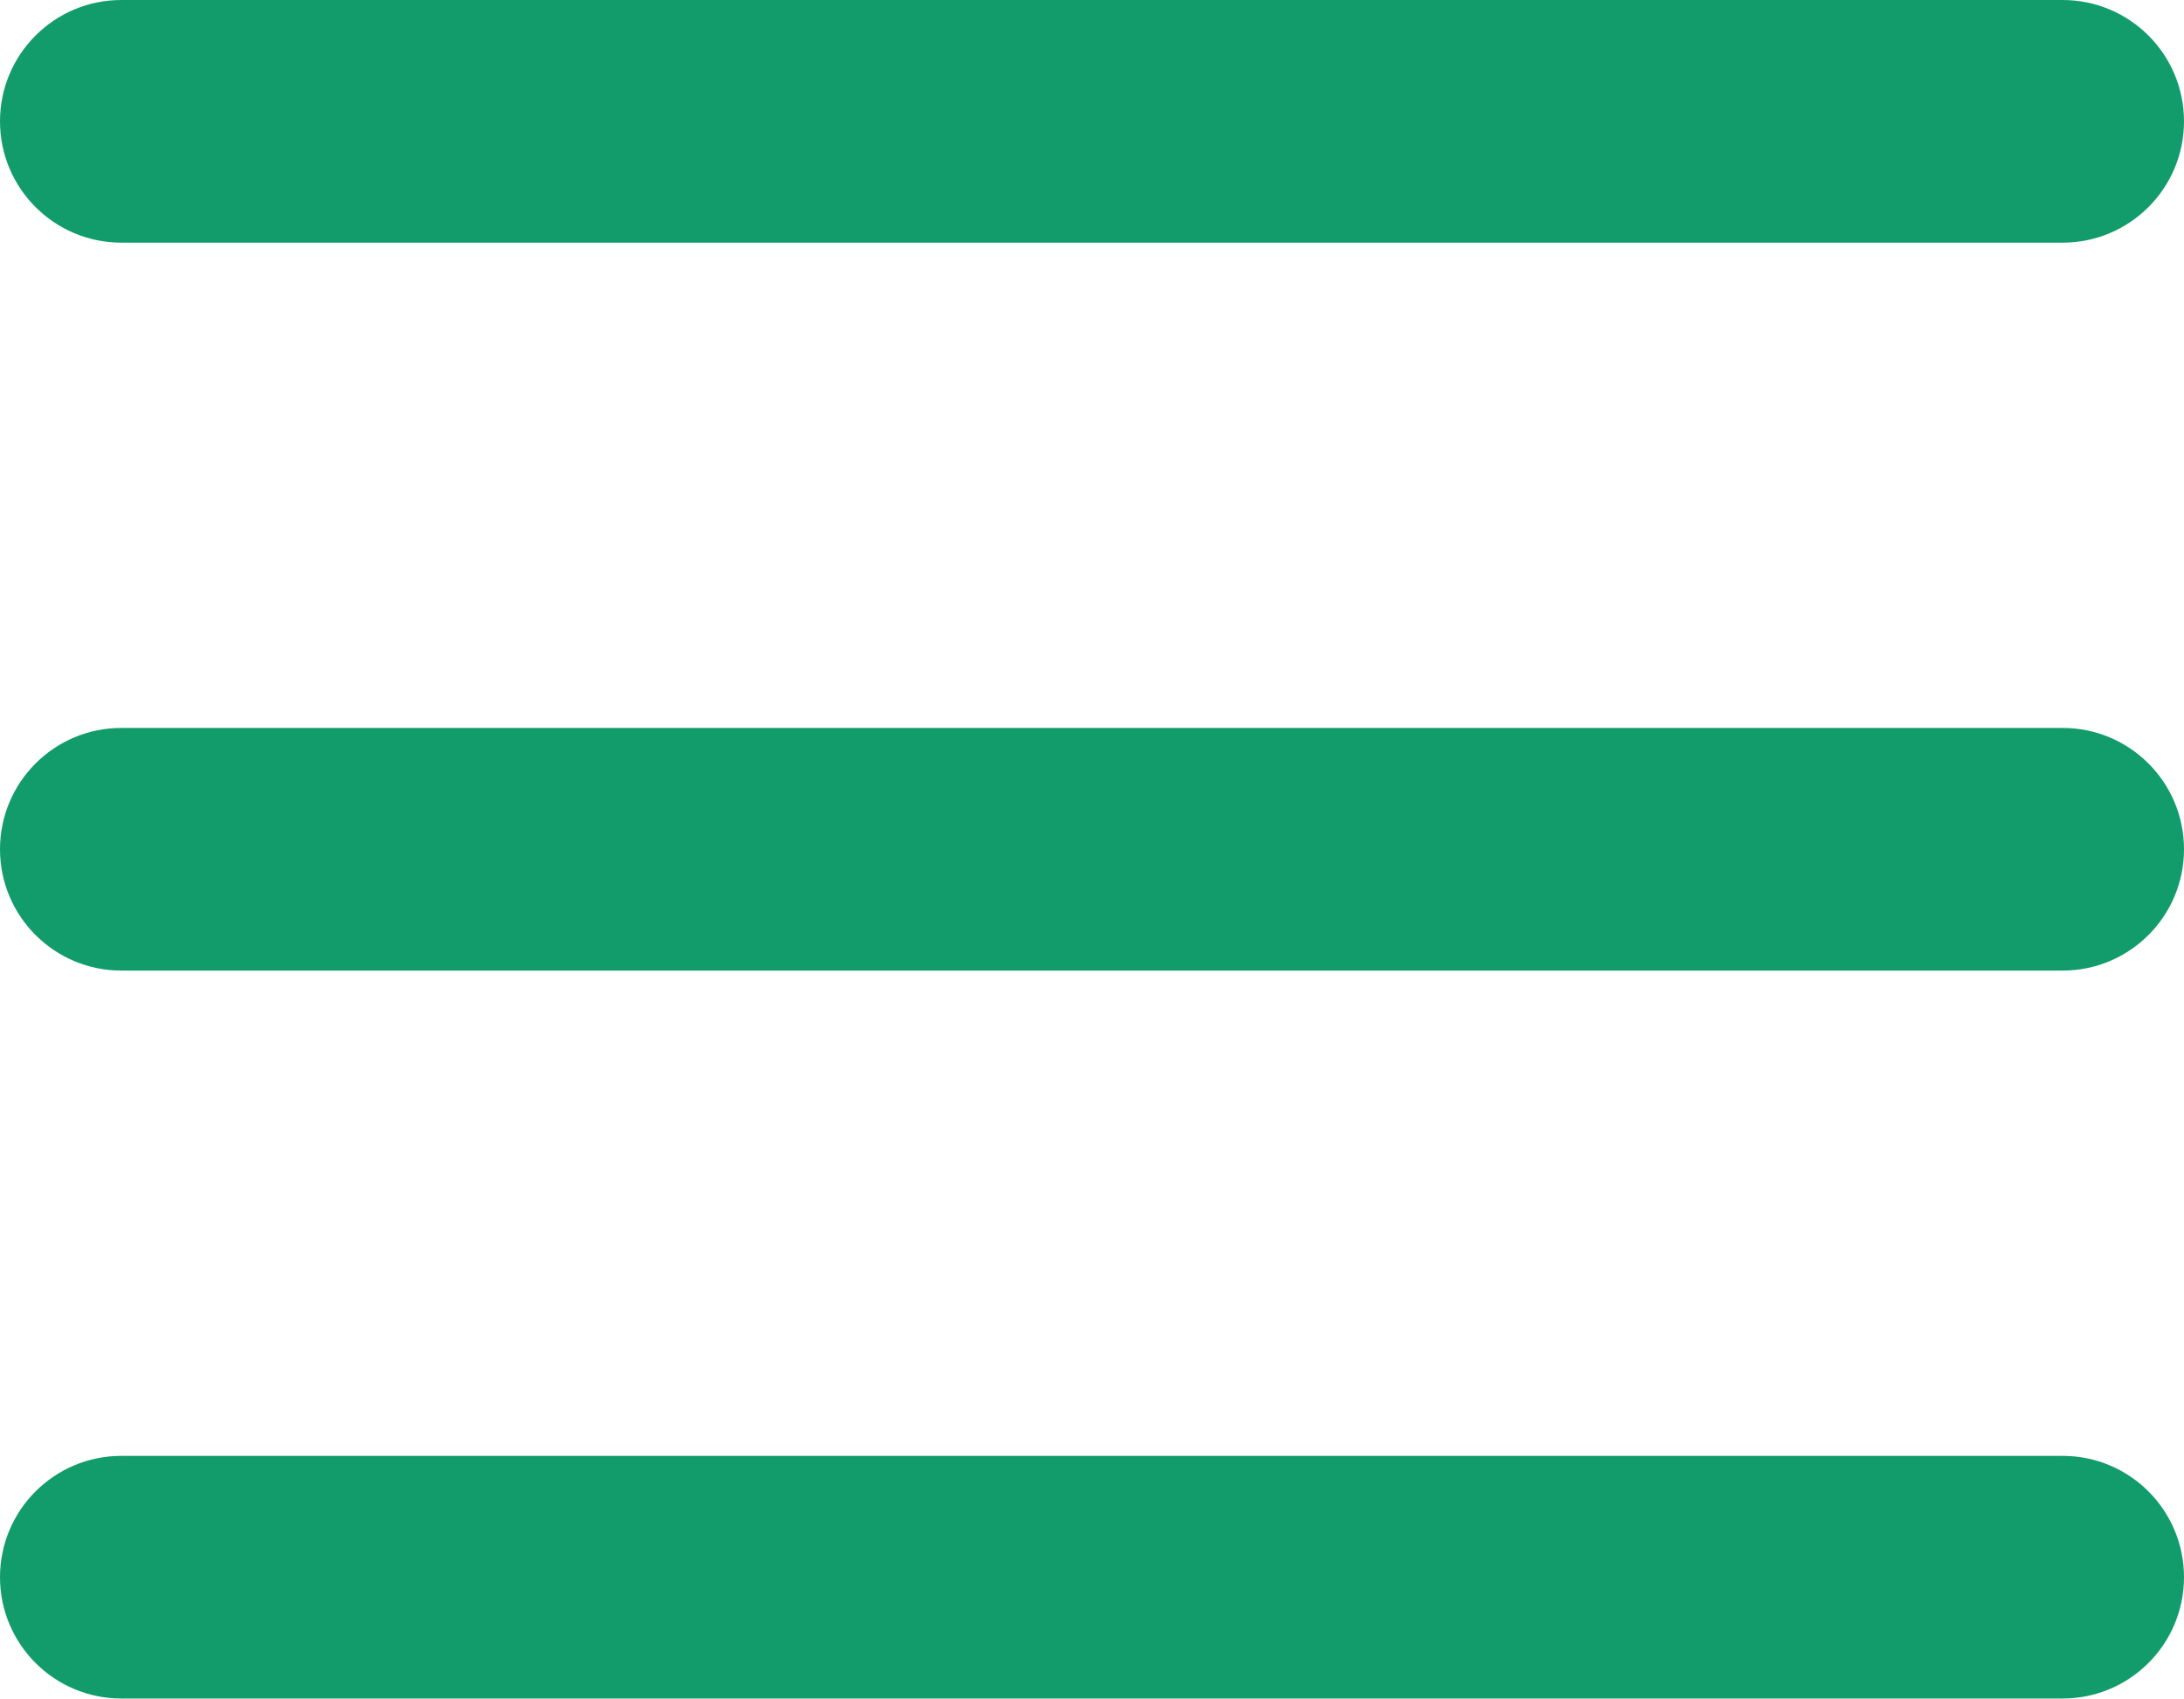
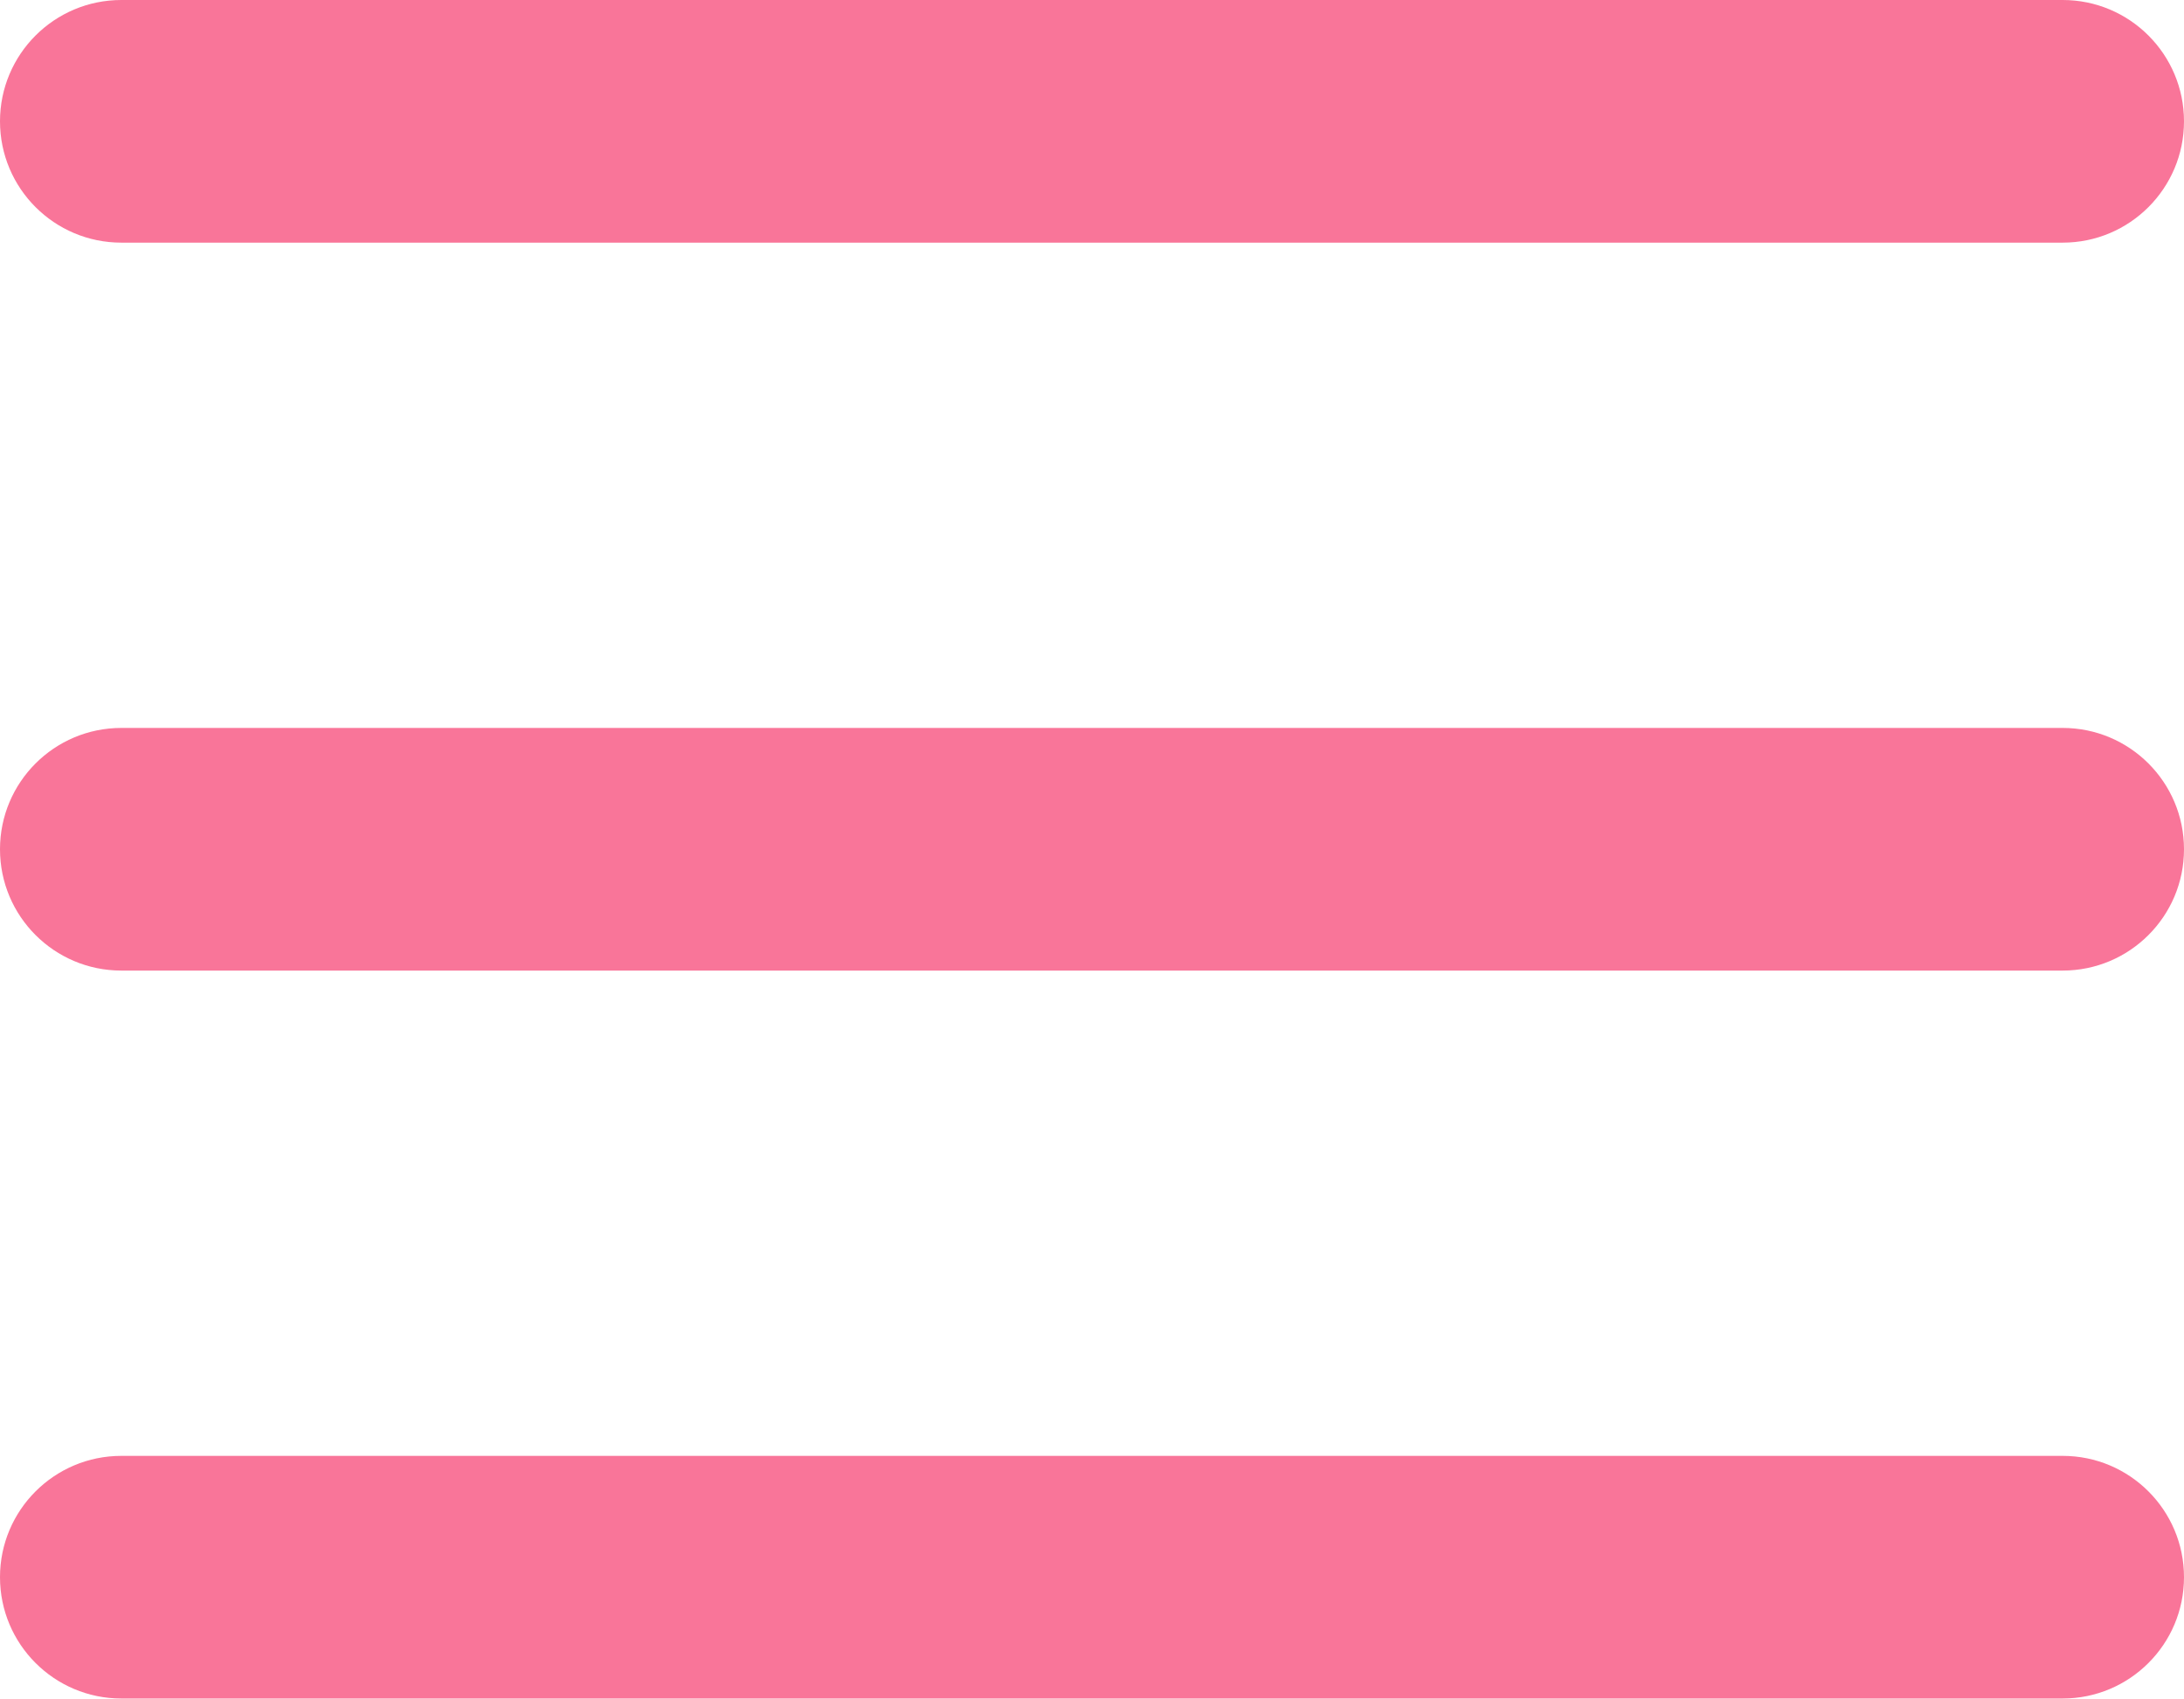
<svg xmlns="http://www.w3.org/2000/svg" width="18" height="14">
-   <path fill="#129c6b" fill-rule="evenodd" d="M17 8H1a1 1 0 0 1 0-2h16a1 1 0 0 1 0 2zm0-6H1a1 1 0 0 1 0-2h16a1 1 0 0 1 0 2zM1 12h16a1 1 0 0 1 0 2H1a1 1 0 0 1 0-2z" />
+   <path fill="#F97599" fill-rule="evenodd" d="M17 8H1a1 1 0 0 1 0-2h16a1 1 0 0 1 0 2zm0-6H1a1 1 0 0 1 0-2h16a1 1 0 0 1 0 2zM1 12h16a1 1 0 0 1 0 2H1a1 1 0 0 1 0-2z" />
</svg>
